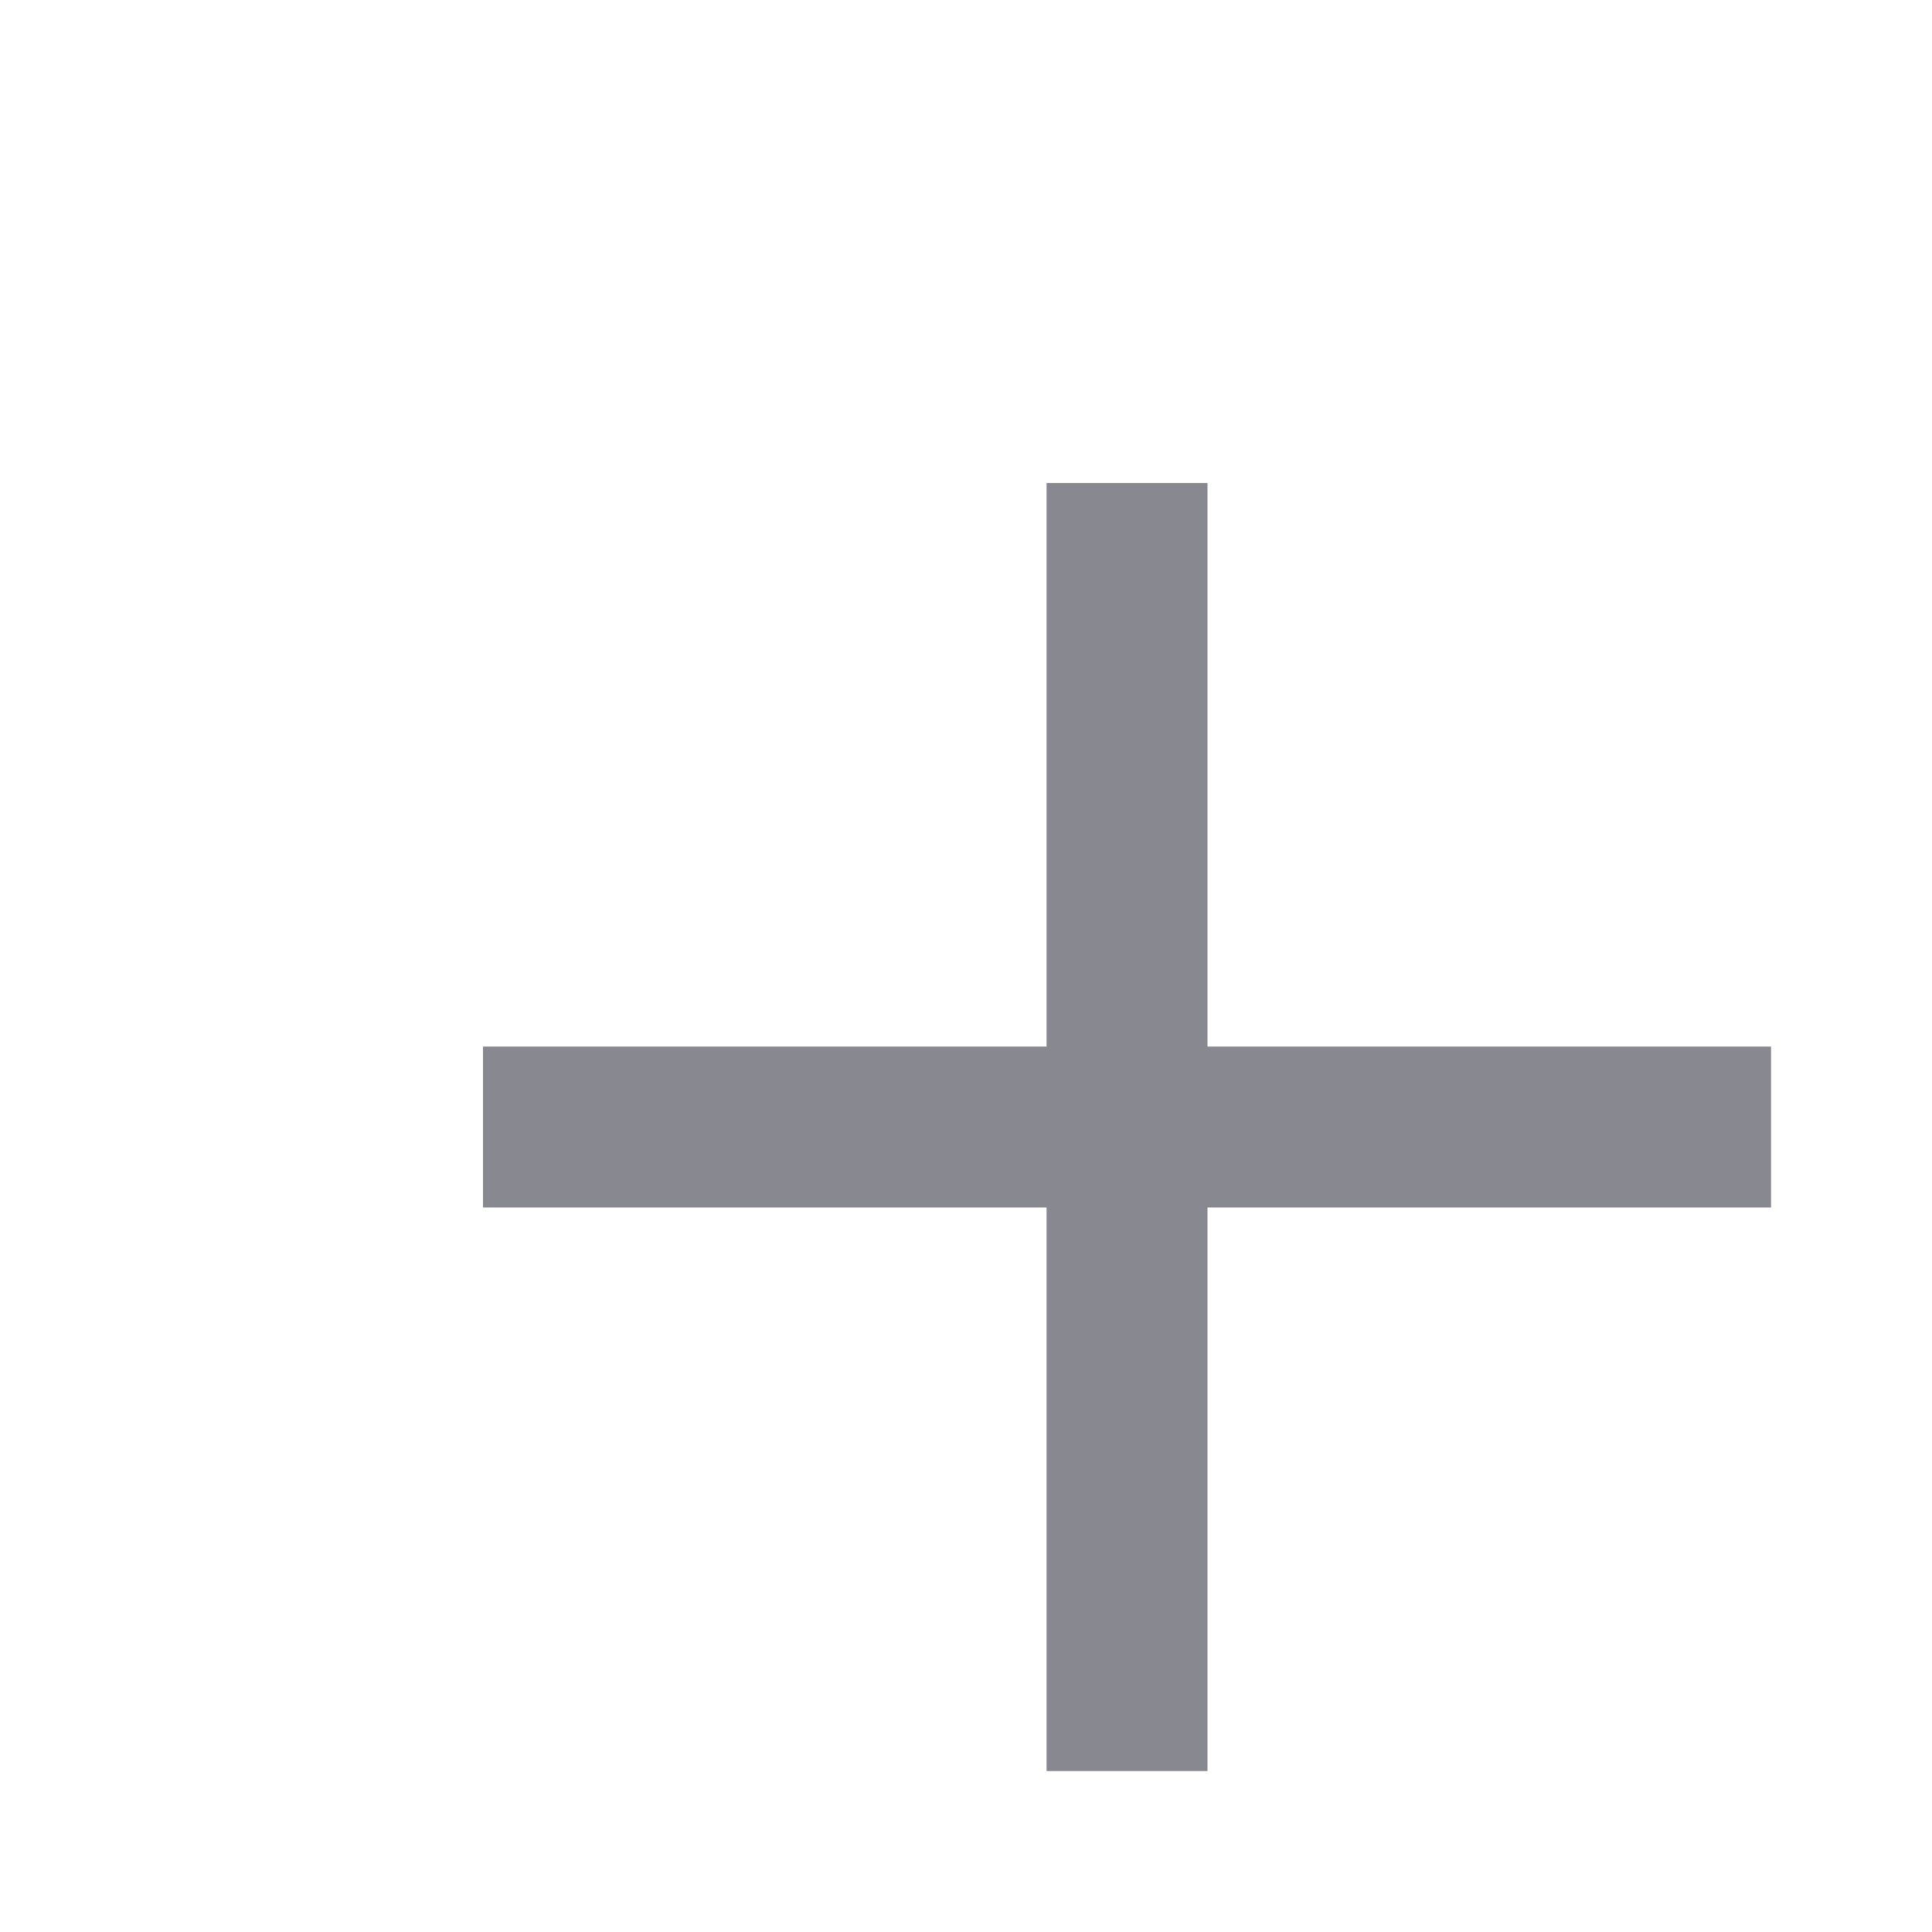
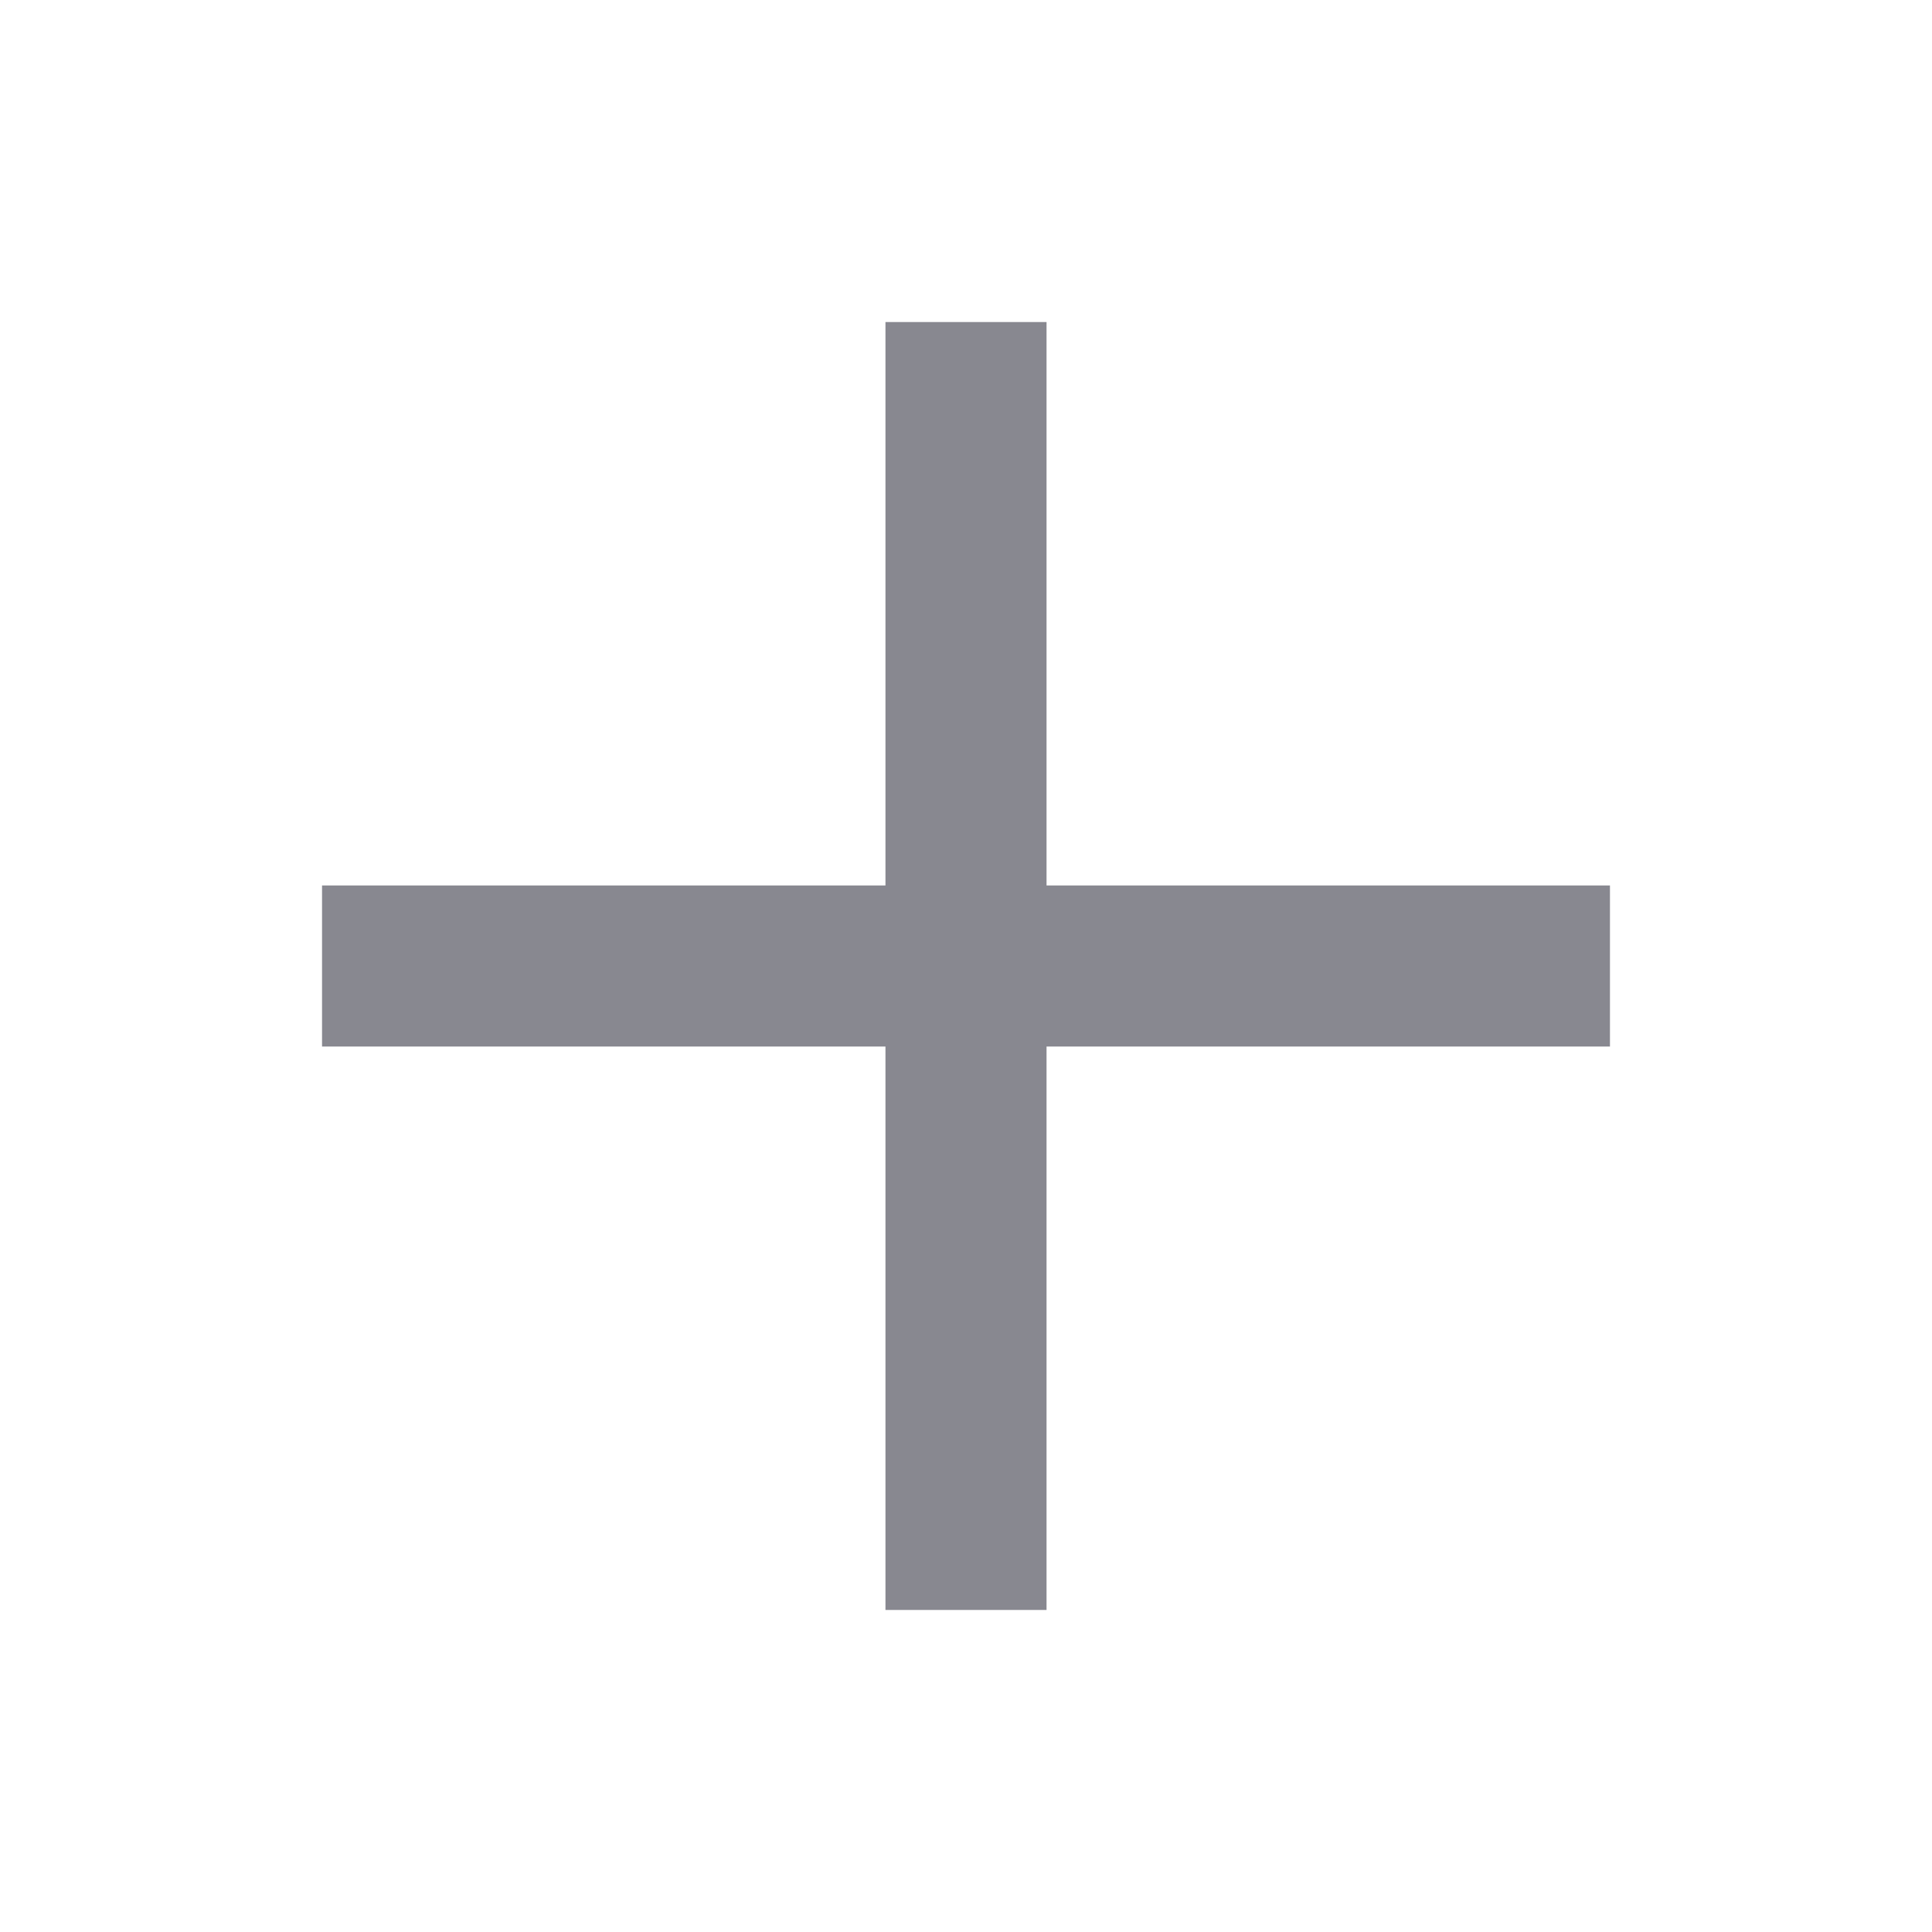
- <svg xmlns="http://www.w3.org/2000/svg" preserveAspectRatio="none" overflow="visible" style="display: block;" width="16" height="16" viewBox="0 0 16 16" fill="none">
-   <g id="Fixer">
-     <path id="PaintMe" d="M10 8.667H14.667V10H10V14.667H8.667V10H4V8.667H8.667V4H10V8.667Z" fill="#040415" fill-opacity="0.47" />
-   </g>
+ <svg xmlns="http://www.w3.org/2000/svg" width="16" height="16" viewBox="0 0 16 16" fill="none">
+   <path d="M8.667 7.333H13.333V8.667H8.667V13.333H7.333V8.667H2.667V7.333H7.333V2.667H8.667V7.333Z" fill="#040415" fill-opacity="0.47" />
</svg>
